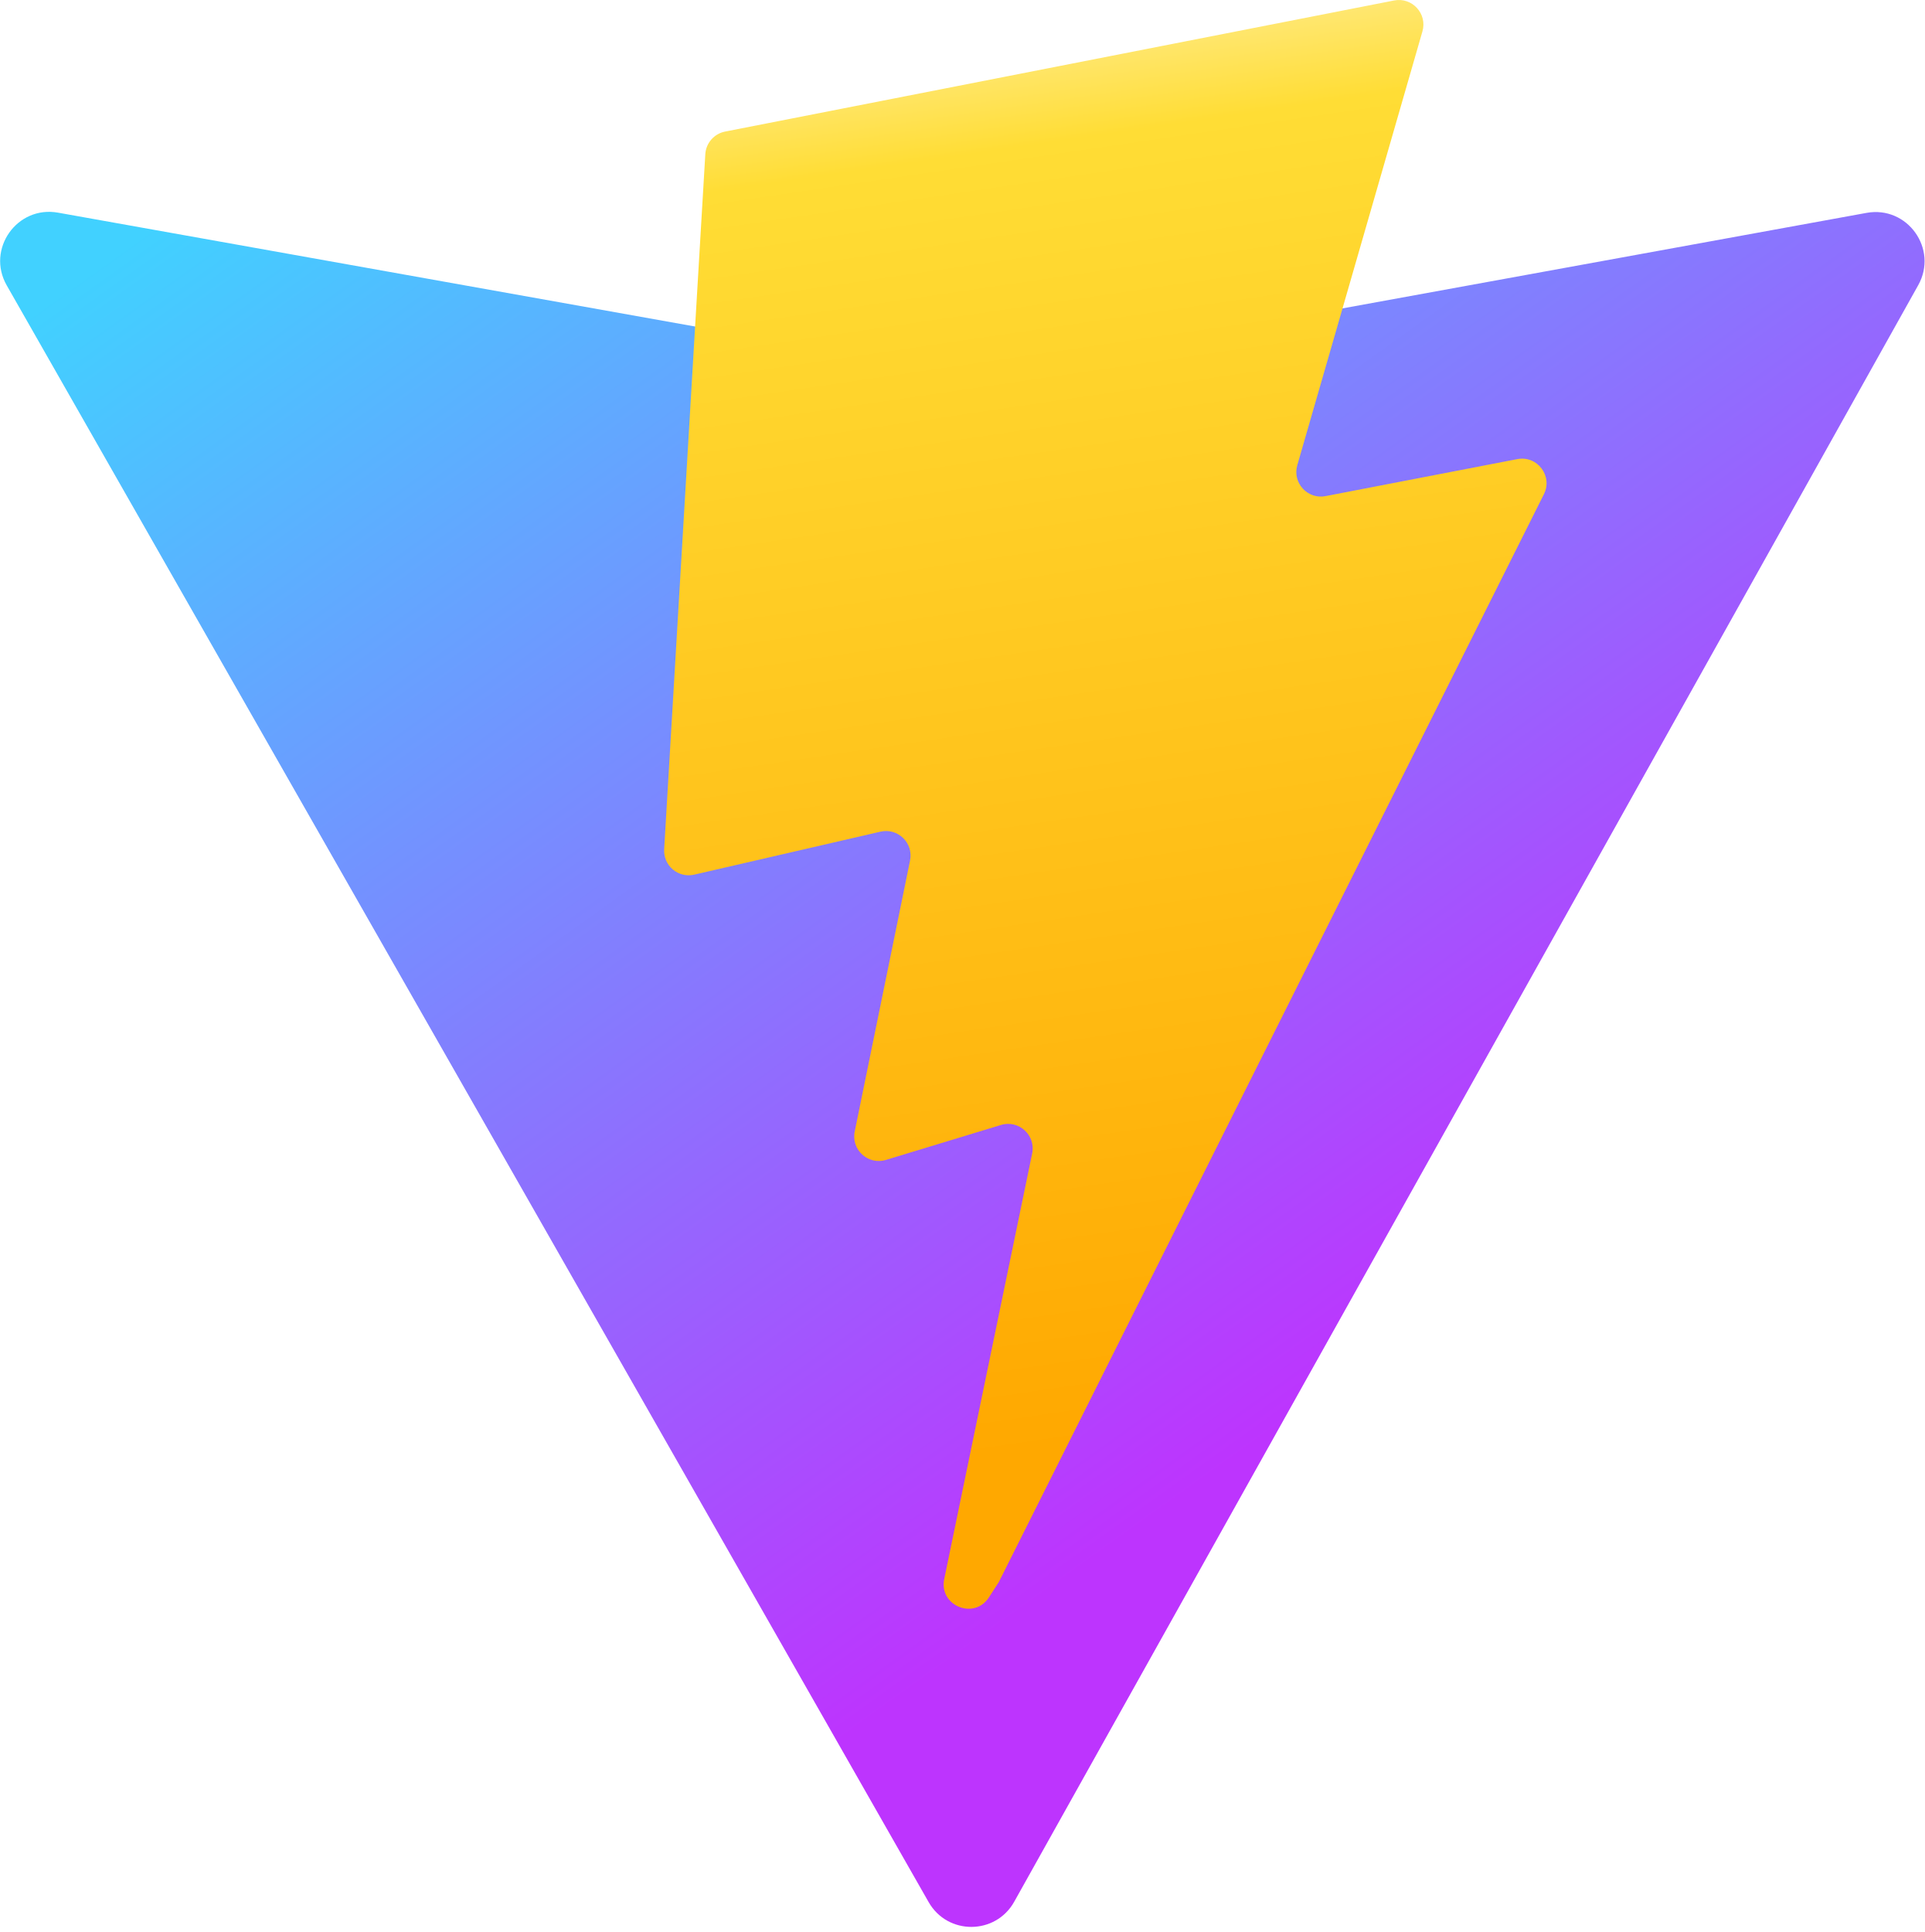
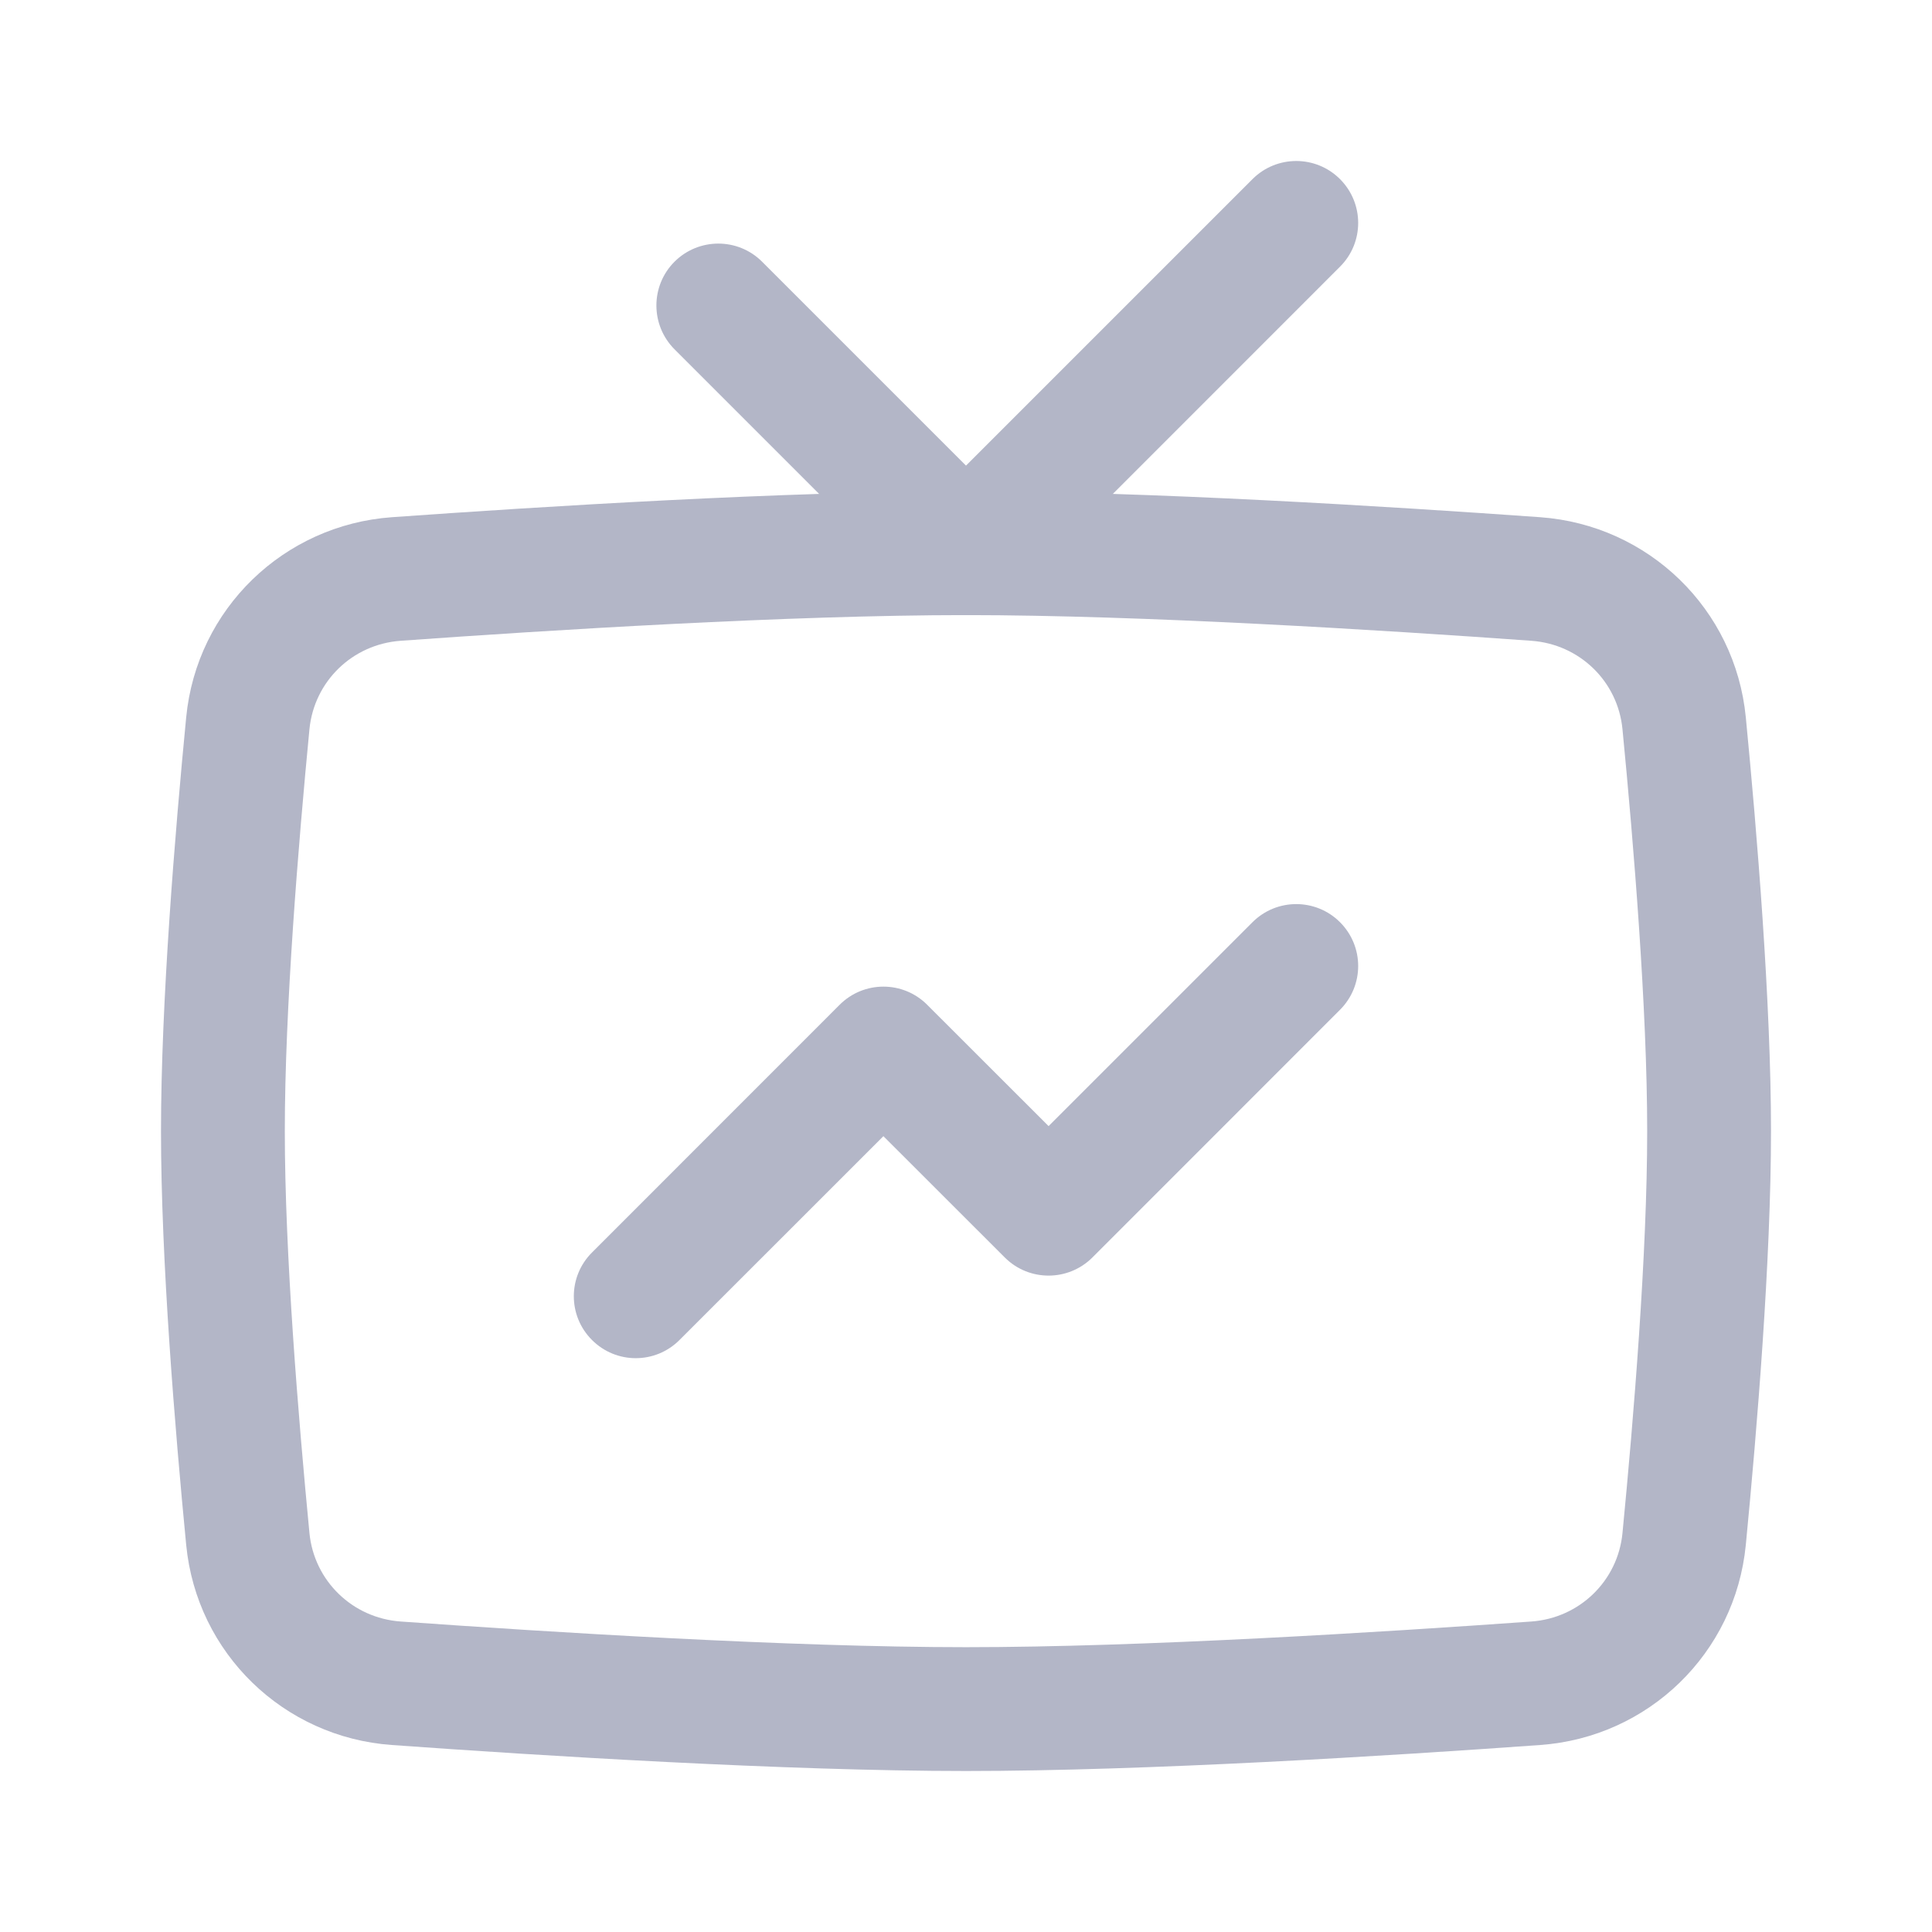
- <svg xmlns="http://www.w3.org/2000/svg" aria-hidden="true" role="img" class="iconify iconify--logos" width="31.88" height="32" preserveAspectRatio="xMidYMid meet" viewBox="0 0 256 257">
-   <defs>
-     <linearGradient id="IconifyId1813088fe1fbc01fb466" x1="-.828%" x2="57.636%" y1="7.652%" y2="78.411%">
-       <stop offset="0%" stop-color="#41D1FF" />
-       <stop offset="100%" stop-color="#BD34FE" />
-     </linearGradient>
-     <linearGradient id="IconifyId1813088fe1fbc01fb467" x1="43.376%" x2="50.316%" y1="2.242%" y2="89.03%">
-       <stop offset="0%" stop-color="#FFEA83" />
-       <stop offset="8.333%" stop-color="#FFDD35" />
-       <stop offset="100%" stop-color="#FFA800" />
-     </linearGradient>
-   </defs>
-   <path fill="url(#IconifyId1813088fe1fbc01fb466)" d="M255.153 37.938L134.897 252.976c-2.483 4.44-8.862 4.466-11.382.048L.875 37.958c-2.746-4.814 1.371-10.646 6.827-9.67l120.385 21.517a6.537 6.537 0 0 0 2.322-.004l117.867-21.483c5.438-.991 9.574 4.796 6.877 9.62Z" />
-   <path fill="url(#IconifyId1813088fe1fbc01fb467)" d="M185.432.063L96.44 17.501a3.268 3.268 0 0 0-2.634 3.014l-5.474 92.456a3.268 3.268 0 0 0 3.997 3.378l24.777-5.718c2.318-.535 4.413 1.507 3.936 3.838l-7.361 36.047c-.495 2.426 1.782 4.5 4.151 3.78l15.304-4.649c2.372-.72 4.652 1.36 4.15 3.788l-11.698 56.621c-.732 3.542 3.979 5.473 5.943 2.437l1.313-2.028l72.516-144.72c1.215-2.423-.88-5.186-3.54-4.672l-25.505 4.922c-2.396.462-4.435-1.77-3.759-4.114l16.646-57.705c.677-2.35-1.37-4.583-3.769-4.113Z" />
+ <svg xmlns="http://www.w3.org/2000/svg" width="24px" height="24px" viewBox="0 0 24 24" fill="none">
+   <path fill-rule="evenodd" clip-rule="evenodd" d="M16.646 2.225C16.947 2.526 16.947 3.013 16.646 3.313L12.544 7.416C12.243 7.716 11.757 7.716 11.456 7.416L8.379 4.339C8.079 4.038 8.079 3.551 8.379 3.251C8.68 2.951 9.167 2.951 9.467 3.251L12 5.784L15.559 2.225C15.859 1.925 16.346 1.925 16.646 2.225Z" fill="#b3b6c7" />
+   <path fill-rule="evenodd" clip-rule="evenodd" d="M16.646 11.456C16.947 11.757 16.947 12.243 16.646 12.544L13.57 15.621C13.269 15.921 12.782 15.921 12.482 15.621L10.974 14.114L8.441 16.646C8.141 16.947 7.654 16.947 7.354 16.646C7.053 16.346 7.053 15.859 7.354 15.559L10.43 12.482C10.731 12.181 11.218 12.181 11.518 12.482L13.026 13.989L15.559 11.456C15.859 11.156 16.346 11.156 16.646 11.456Z" fill="#b3b6c7" />
+   <path fill-rule="evenodd" clip-rule="evenodd" d="M12 7.641C9.815 7.641 6.826 7.827 4.977 7.96C4.377 8.003 3.902 8.465 3.844 9.059C3.706 10.488 3.538 12.531 3.538 14.051C3.538 15.572 3.706 17.614 3.844 19.044C3.902 19.637 4.377 20.1 4.977 20.143C6.826 20.275 9.815 20.462 12 20.462C14.185 20.462 17.174 20.275 19.023 20.143C19.623 20.1 20.098 19.637 20.155 19.044C20.294 17.614 20.462 15.572 20.462 14.051C20.462 12.531 20.294 10.488 20.155 9.059C20.098 8.465 19.623 8.003 19.023 7.96C17.174 7.827 14.185 7.641 12 7.641ZM4.867 6.425C6.716 6.293 9.755 6.103 12 6.103C14.245 6.103 17.284 6.293 19.133 6.425C20.476 6.522 21.556 7.564 21.687 8.91C21.826 10.343 22 12.45 22 14.051C22 15.653 21.826 17.759 21.687 19.192C21.556 20.538 20.476 21.581 19.133 21.677C17.284 21.81 14.245 22 12 22C9.755 22 6.716 21.81 4.867 21.677C3.524 21.581 2.444 20.538 2.313 19.192C2.174 17.759 2 15.653 2 14.051C2 12.45 2.174 10.343 2.313 8.91C2.444 7.564 3.524 6.522 4.867 6.425Z" fill="#b3b6c7" />
</svg>
